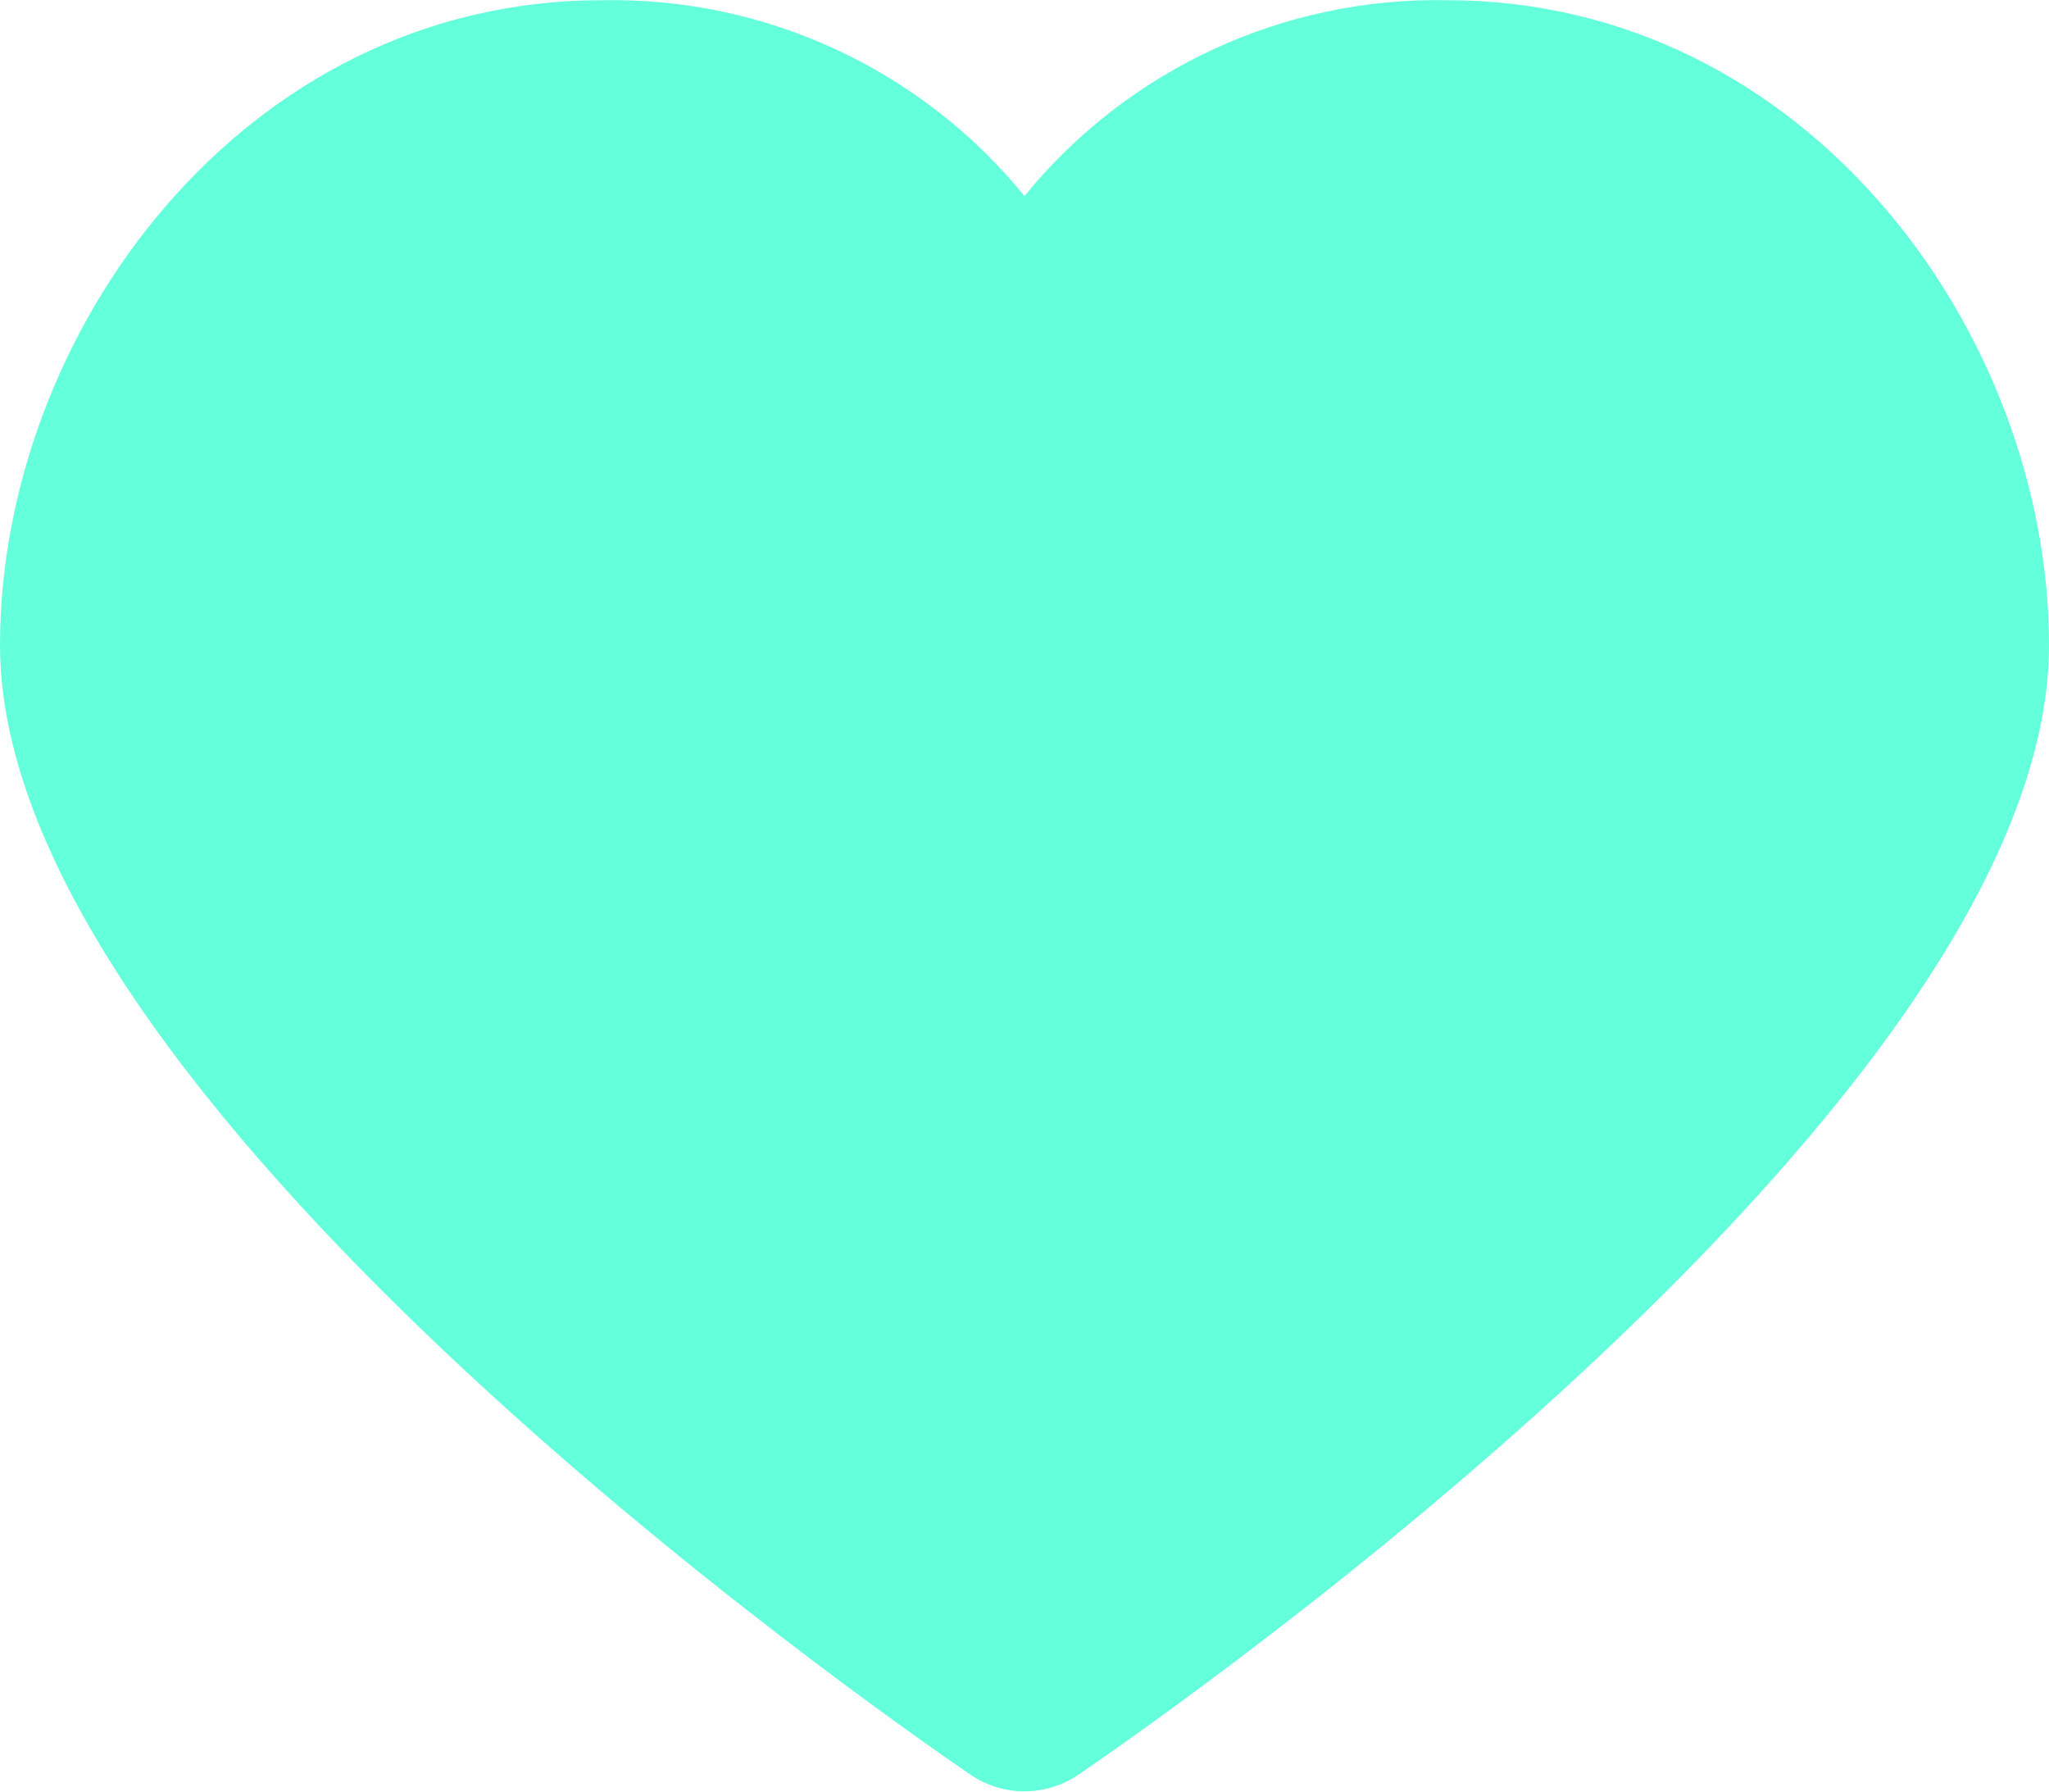
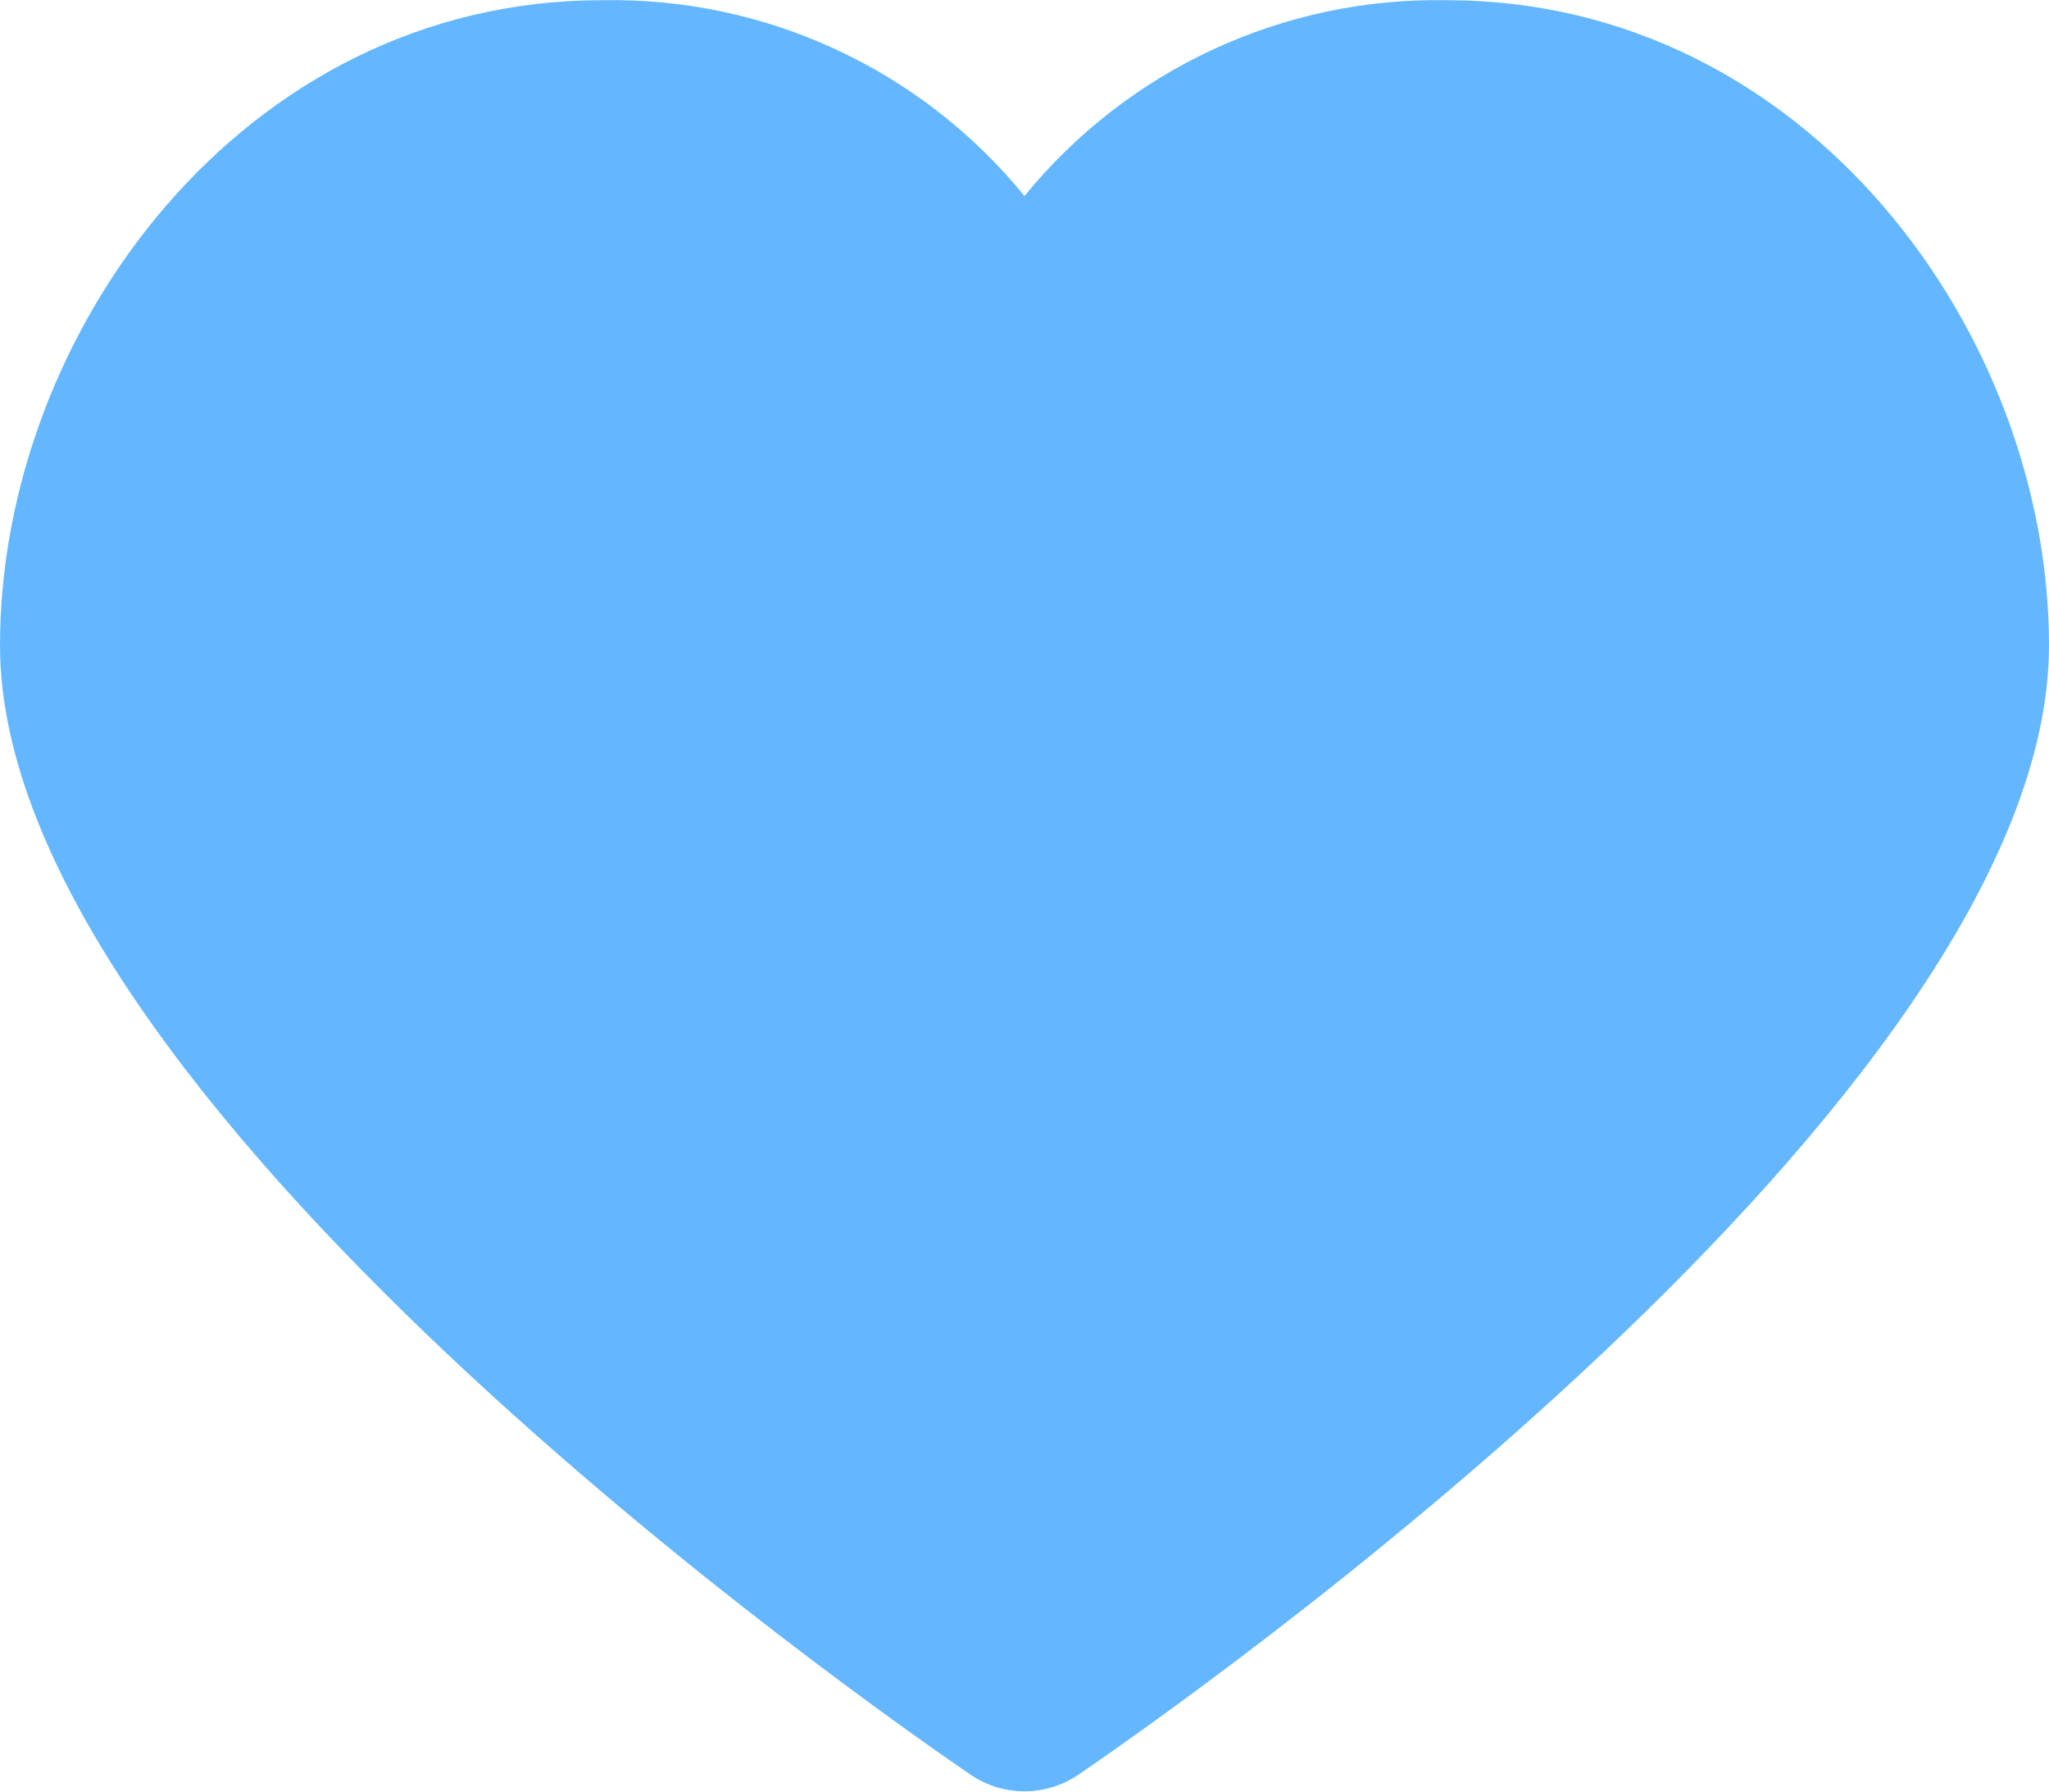
<svg xmlns="http://www.w3.org/2000/svg" width="40" height="34.963" viewBox="0 0 40 34.963">
  <g id="noun_Heart_17453" transform="translate(0 -6.296)">
    <g id="Group_1" data-name="Group 1" transform="translate(0 6.296)">
-       <path id="Path_1" data-name="Path 1" d="M28.247,6.3A10.378,10.378,0,0,0,20,10.122,10.378,10.378,0,0,0,11.752,6.3C4.722,6.3,0,12.808,0,18.89c0,8.854,17.007,20.72,18.946,22.044a1.871,1.871,0,0,0,2.107,0C22.993,39.611,40,27.744,40,18.89,40,12.808,35.277,6.3,28.247,6.3Z" transform="translate(0 -6.296)" fill="#64ffdb" />
+       <path id="Path_1" data-name="Path 1" d="M28.247,6.3A10.378,10.378,0,0,0,20,10.122,10.378,10.378,0,0,0,11.752,6.3C4.722,6.3,0,12.808,0,18.89c0,8.854,17.007,20.72,18.946,22.044a1.871,1.871,0,0,0,2.107,0C22.993,39.611,40,27.744,40,18.89,40,12.808,35.277,6.3,28.247,6.3Z" transform="translate(0 -6.296)" fill="#64b7ff" />
    </g>
  </g>
</svg>
